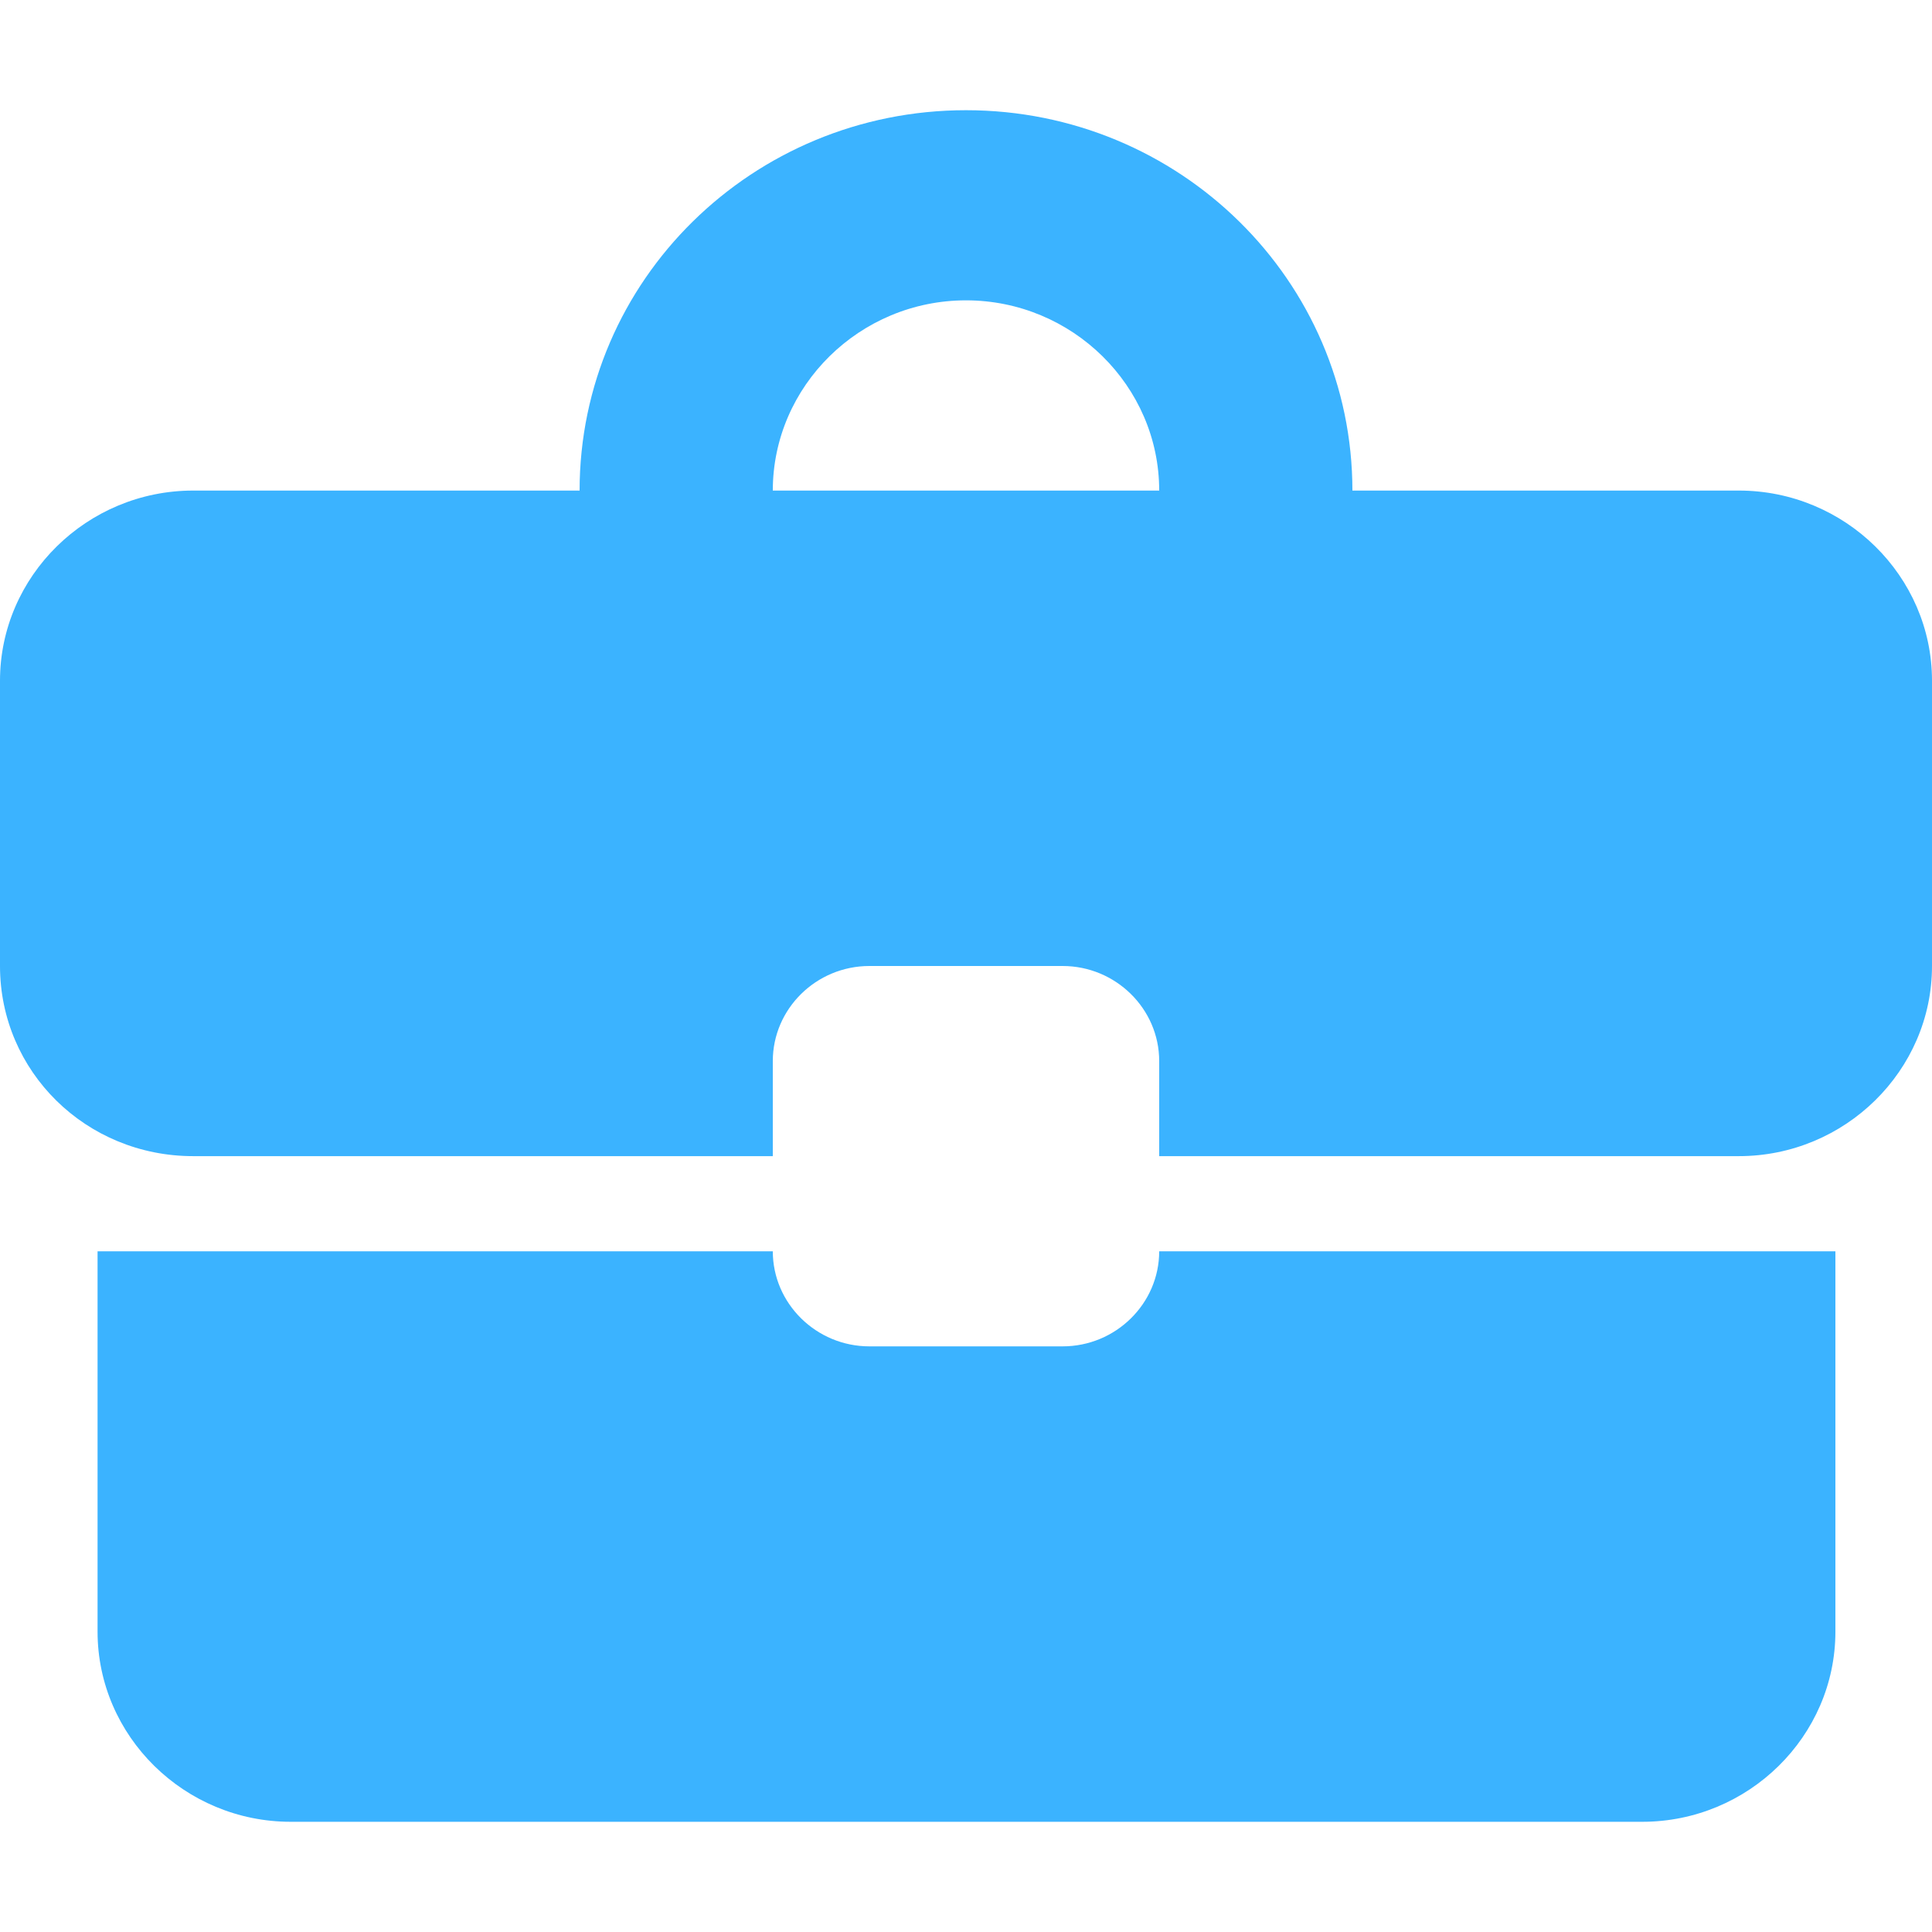
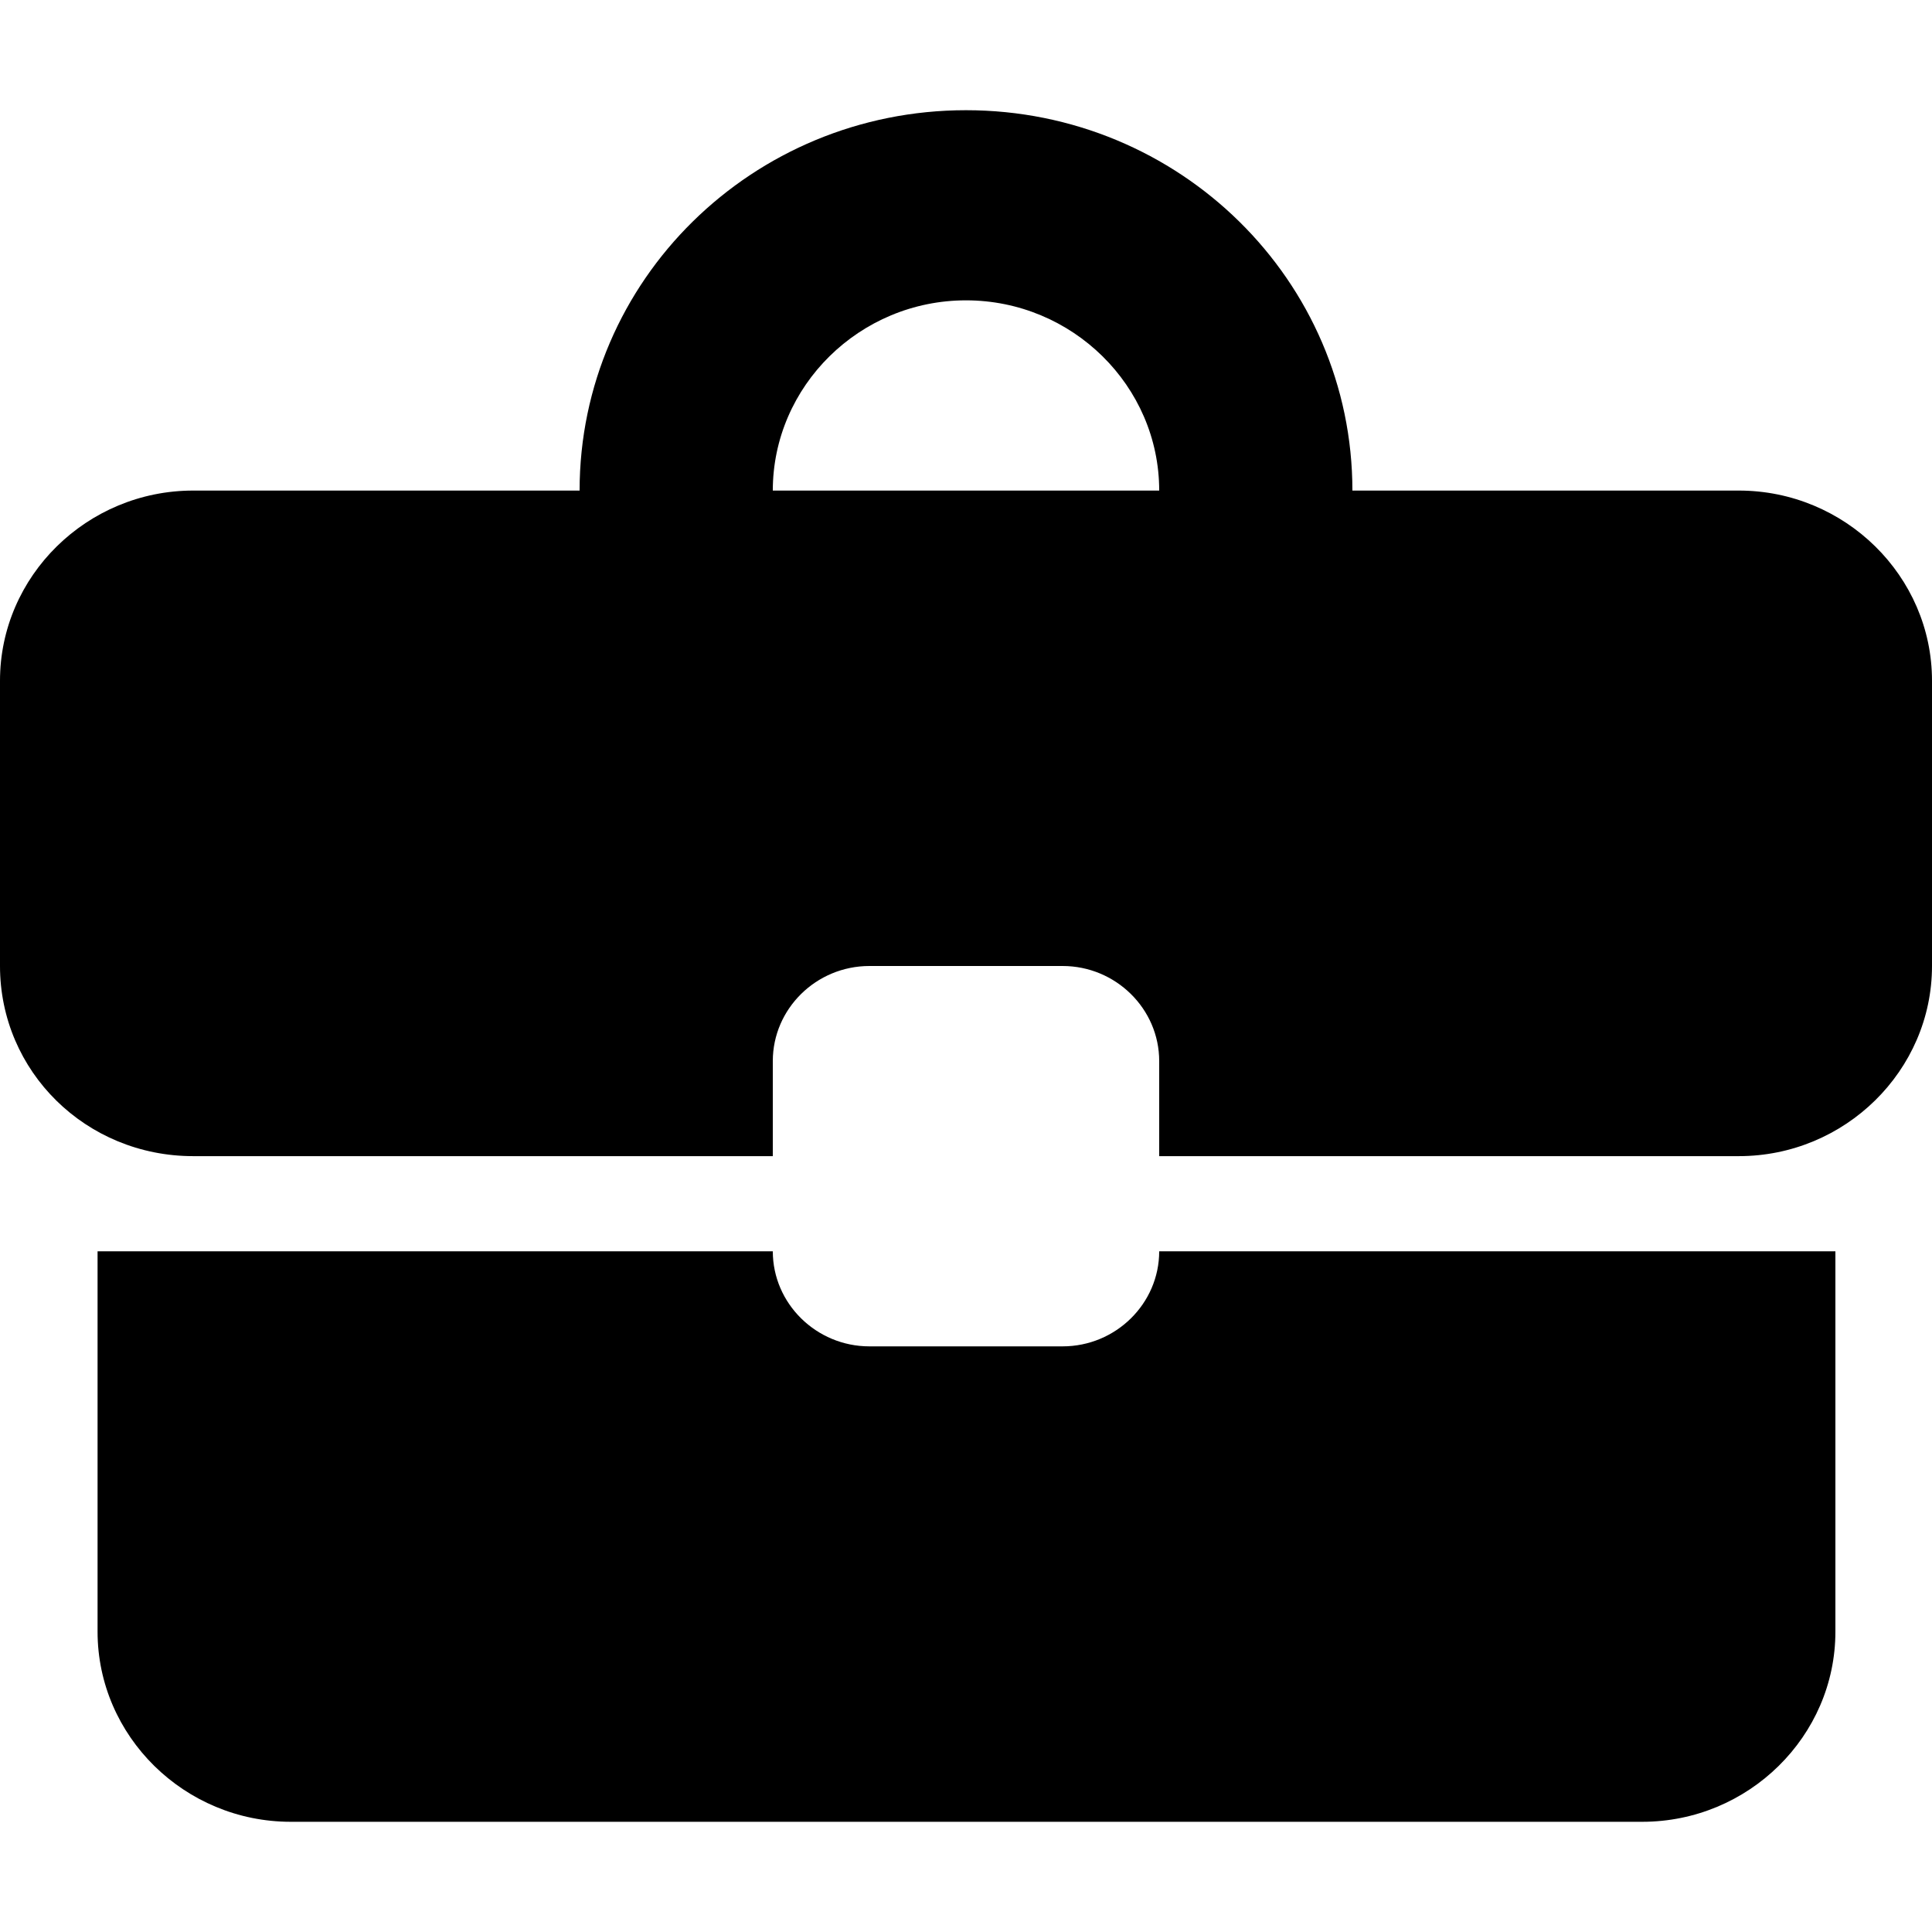
- <svg xmlns="http://www.w3.org/2000/svg" version="1.1" width="24" height="24" viewBox="0 0 24 24">
-   <path fill="#3bb3ff" d="M13.2 16.725h-2.4c-0.66 0-1.2-0.532-1.2-1.181h-8.388v4.725c0 1.299 1.080 2.362 2.4 2.362h16.788c1.32 0 2.4-1.063 2.4-2.362v-4.725h-8.4c0 0.65-0.54 1.181-1.2 1.181zM21.6 6.094h-4.8c0-2.611-2.148-4.725-4.8-4.725s-4.8 2.114-4.8 4.725h-4.8c-1.32 0-2.4 1.063-2.4 2.362v3.544c0 1.311 1.068 2.362 2.4 2.362h7.2v-1.181c0-0.65 0.54-1.181 1.2-1.181h2.4c0.66 0 1.2 0.532 1.2 1.181v1.181h7.2c1.32 0 2.4-1.063 2.4-2.362v-3.544c0-1.299-1.080-2.362-2.4-2.362zM9.6 6.094c0-1.299 1.080-2.363 2.4-2.363s2.4 1.063 2.4 2.363h-4.8z" />
+ <svg xmlns="http://www.w3.org/2000/svg" fill="currentColor" version="1.1" width="24" height="24" viewBox="0 0 24 24">
+   <path d="M13.2 16.725h-2.4c-0.66 0-1.2-0.532-1.2-1.181h-8.388v4.725c0 1.299 1.080 2.362 2.4 2.362h16.788c1.32 0 2.4-1.063 2.4-2.362v-4.725h-8.4c0 0.65-0.54 1.181-1.2 1.181zM21.6 6.094h-4.8c0-2.611-2.148-4.725-4.8-4.725s-4.8 2.114-4.8 4.725h-4.8c-1.32 0-2.4 1.063-2.4 2.362v3.544c0 1.311 1.068 2.362 2.4 2.362h7.2v-1.181c0-0.65 0.54-1.181 1.2-1.181h2.4c0.66 0 1.2 0.532 1.2 1.181v1.181h7.2c1.32 0 2.4-1.063 2.4-2.362v-3.544c0-1.299-1.080-2.362-2.4-2.362zM9.6 6.094c0-1.299 1.080-2.363 2.4-2.363s2.4 1.063 2.4 2.363h-4.8z" />
</svg>
